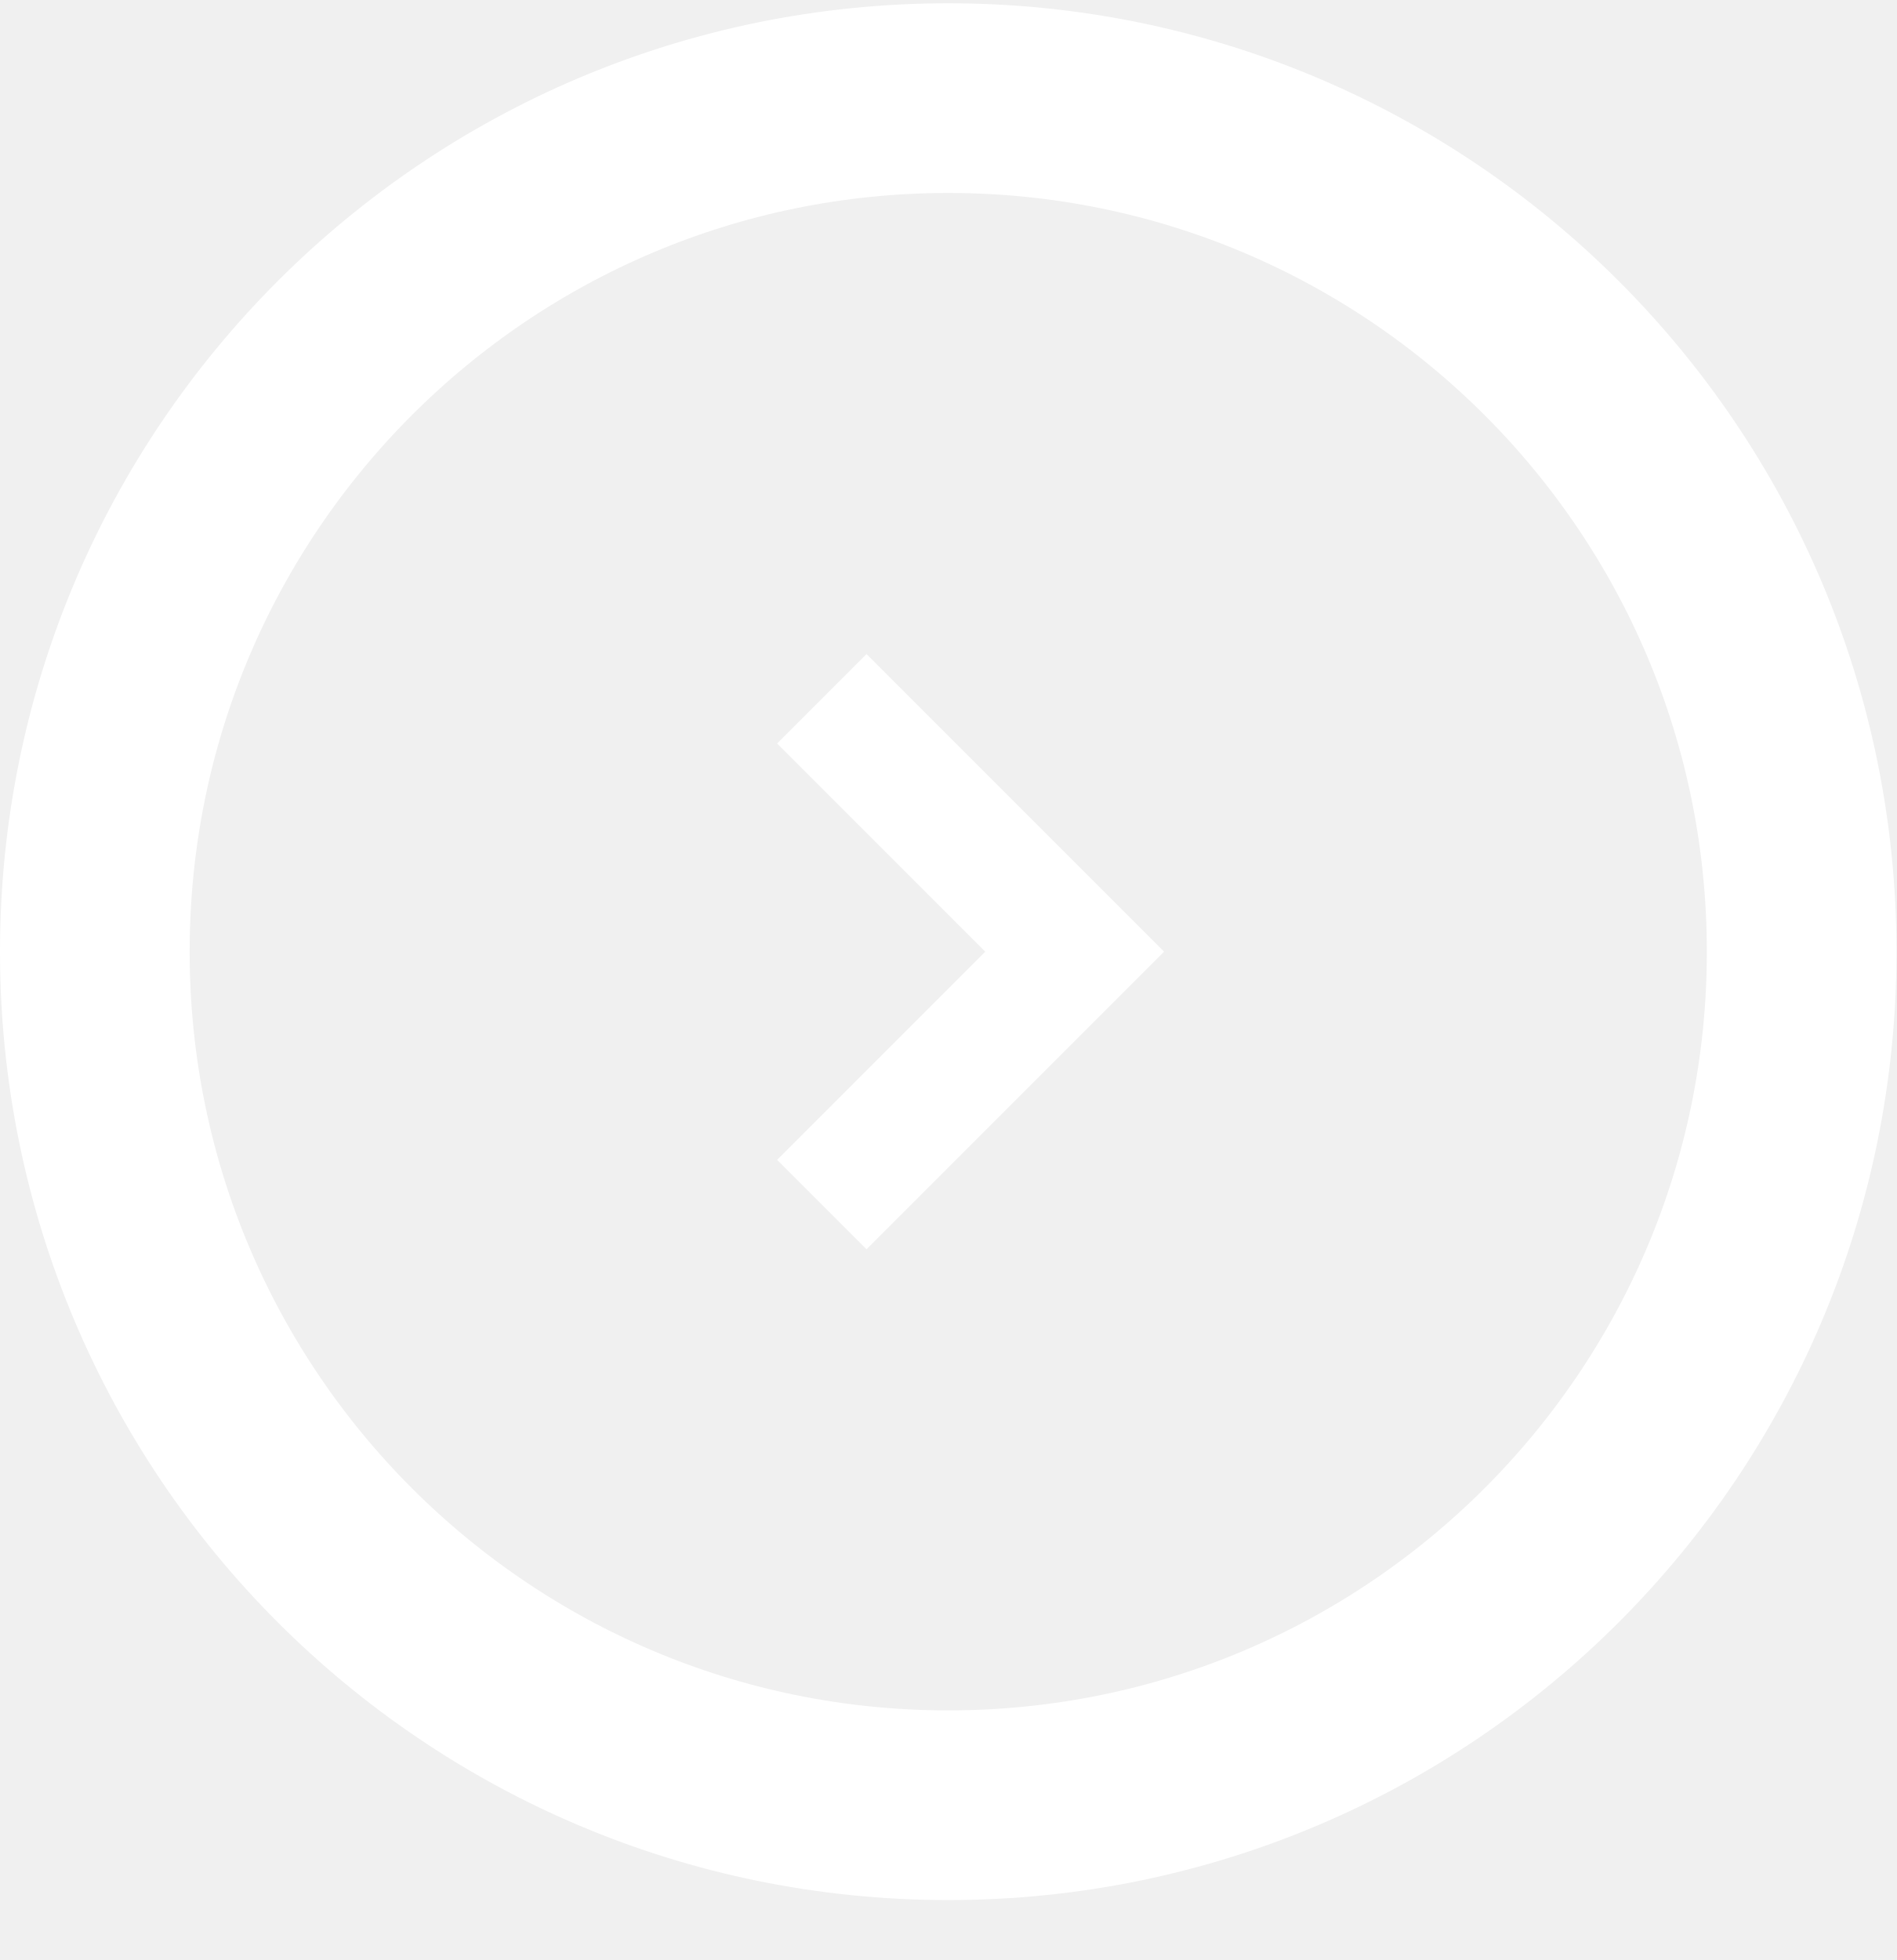
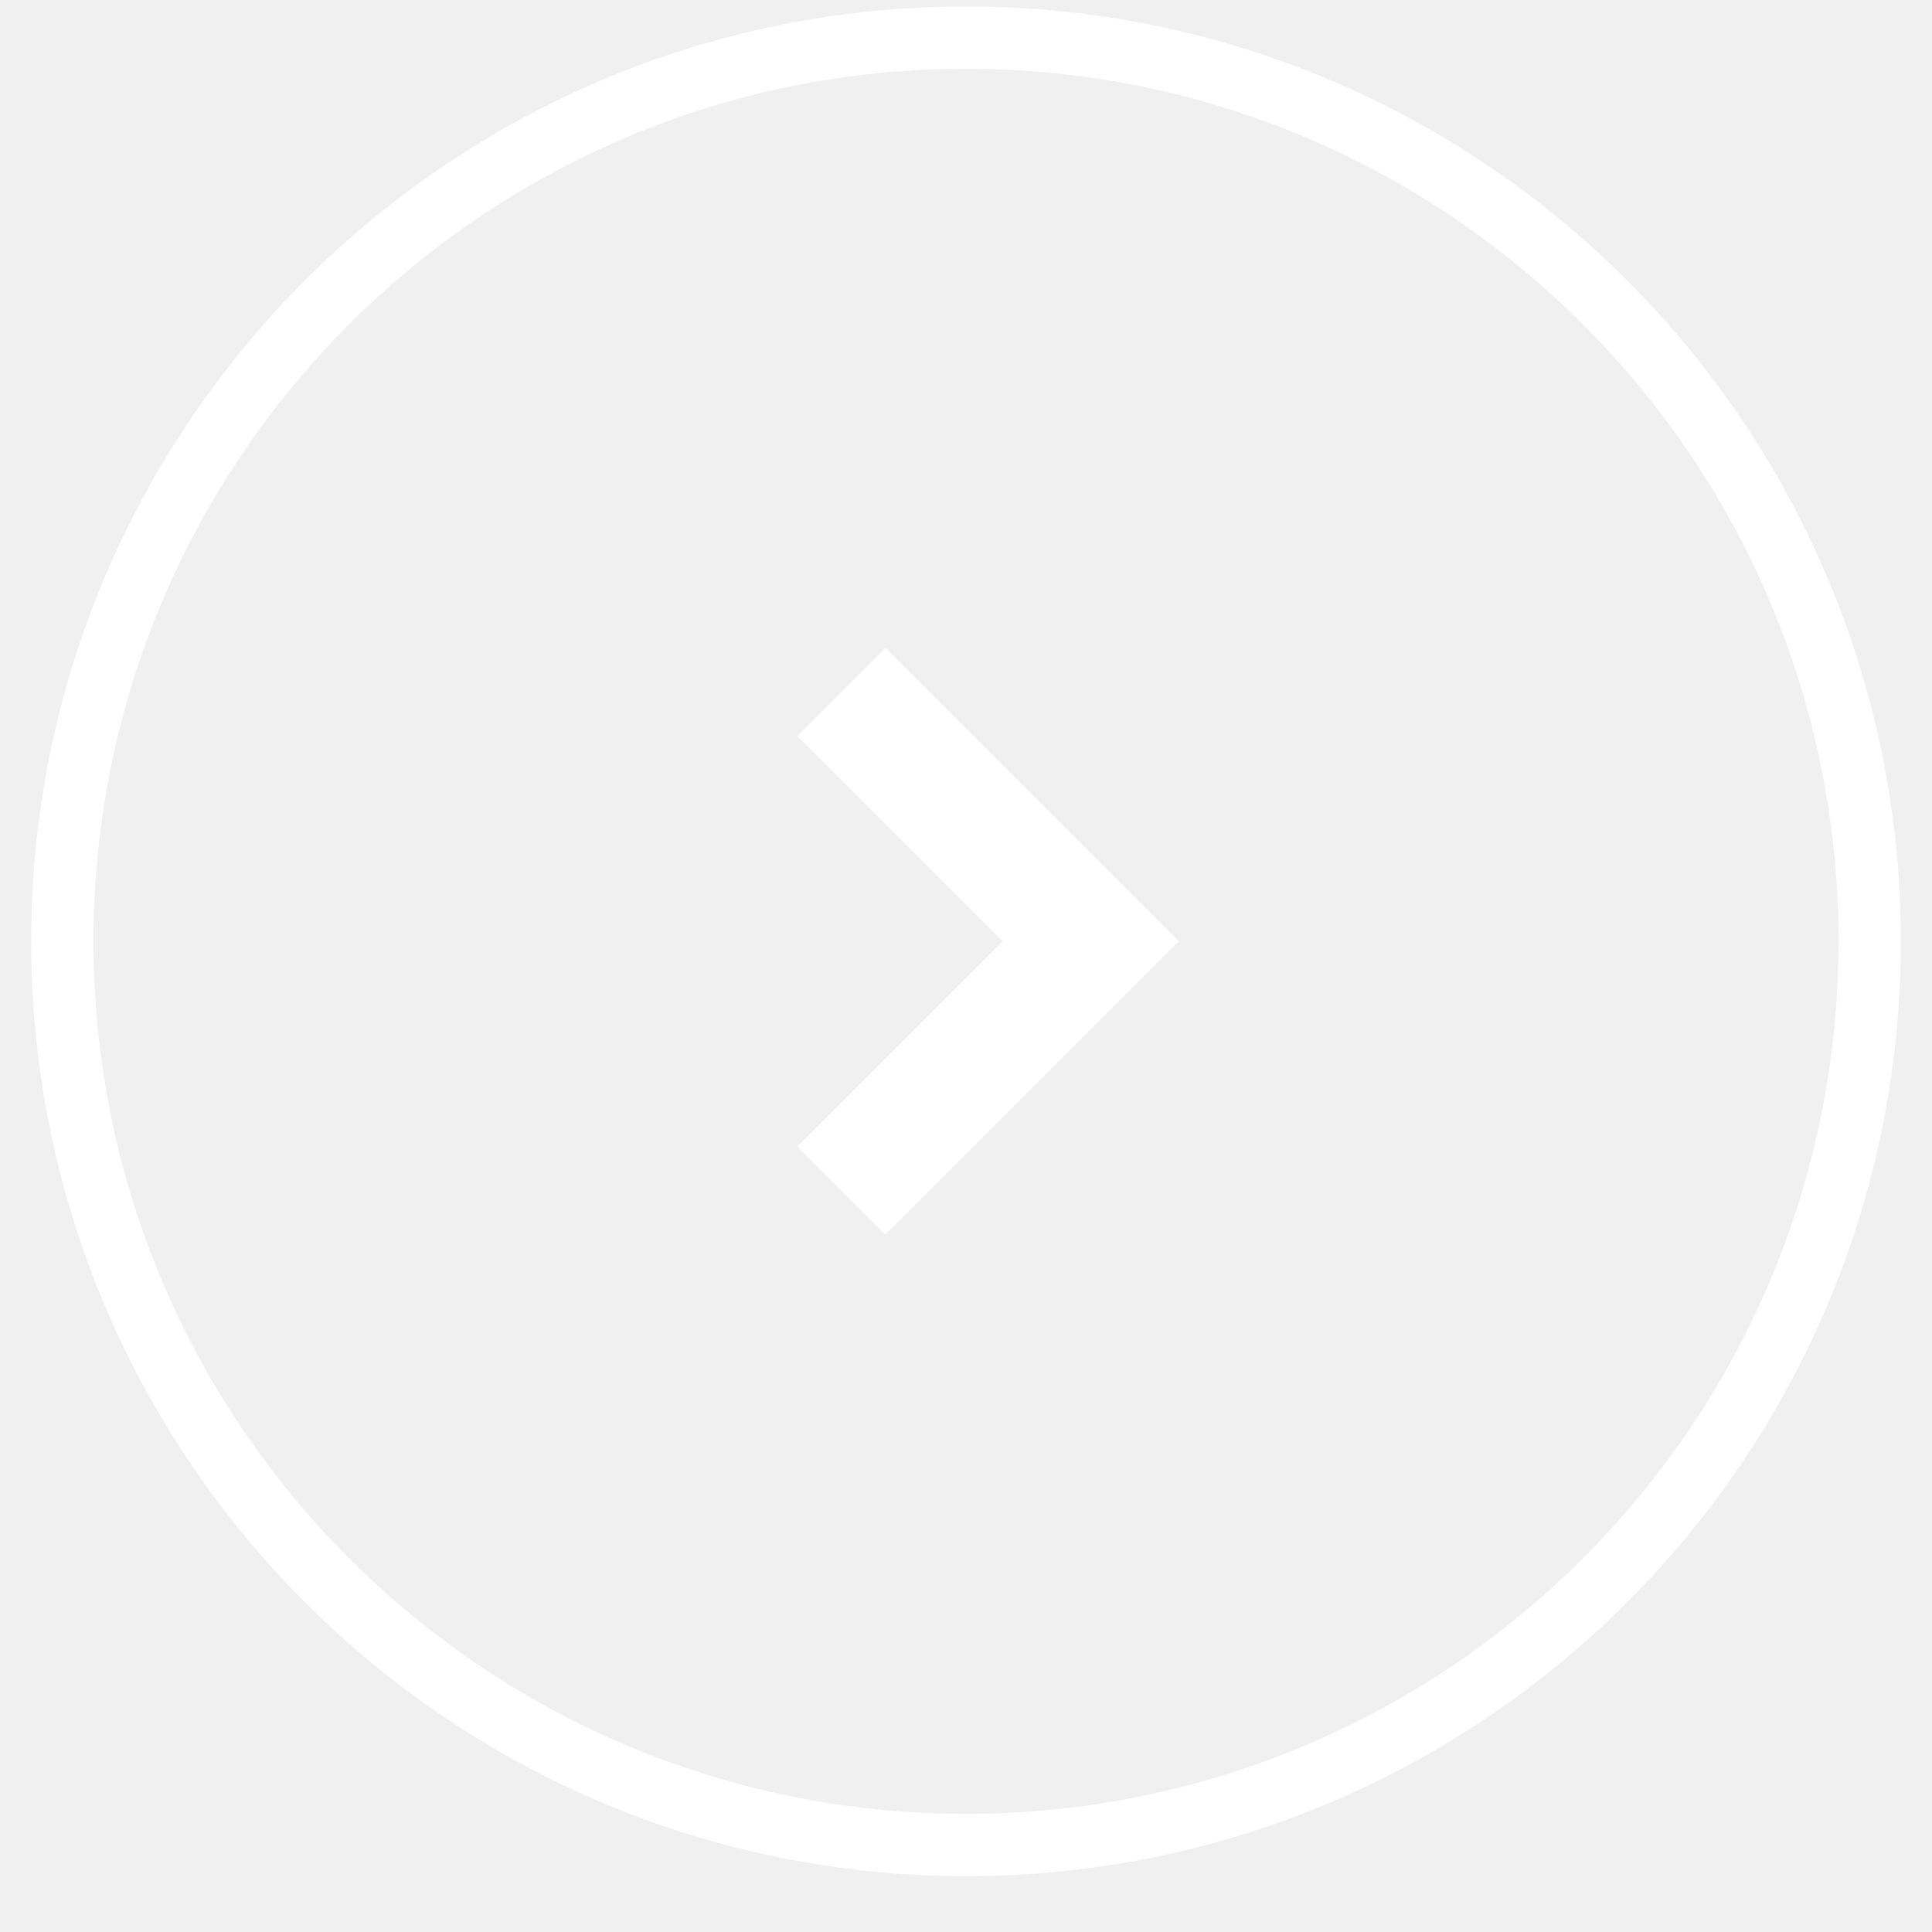
- <svg xmlns="http://www.w3.org/2000/svg" width="30" height="31" viewBox="0 0 30 31" fill="none">
-   <circle cx="15" cy="15.052" r="13.5" stroke="white" stroke-width="3" />
-   <path d="M13 11.052L17 15.052L13 19.052" stroke="white" stroke-width="2" />
+ <svg xmlns="http://www.w3.org/2000/svg" width="31" height="31" viewBox="0 0 31 31" fill="none">
+   <circle cx="15.5" cy="15.104" r="14.5" stroke="white" />
+   <path d="M13.5 11.104L17.5 15.104L13.5 19.104" stroke="white" stroke-width="2" />
</svg>
